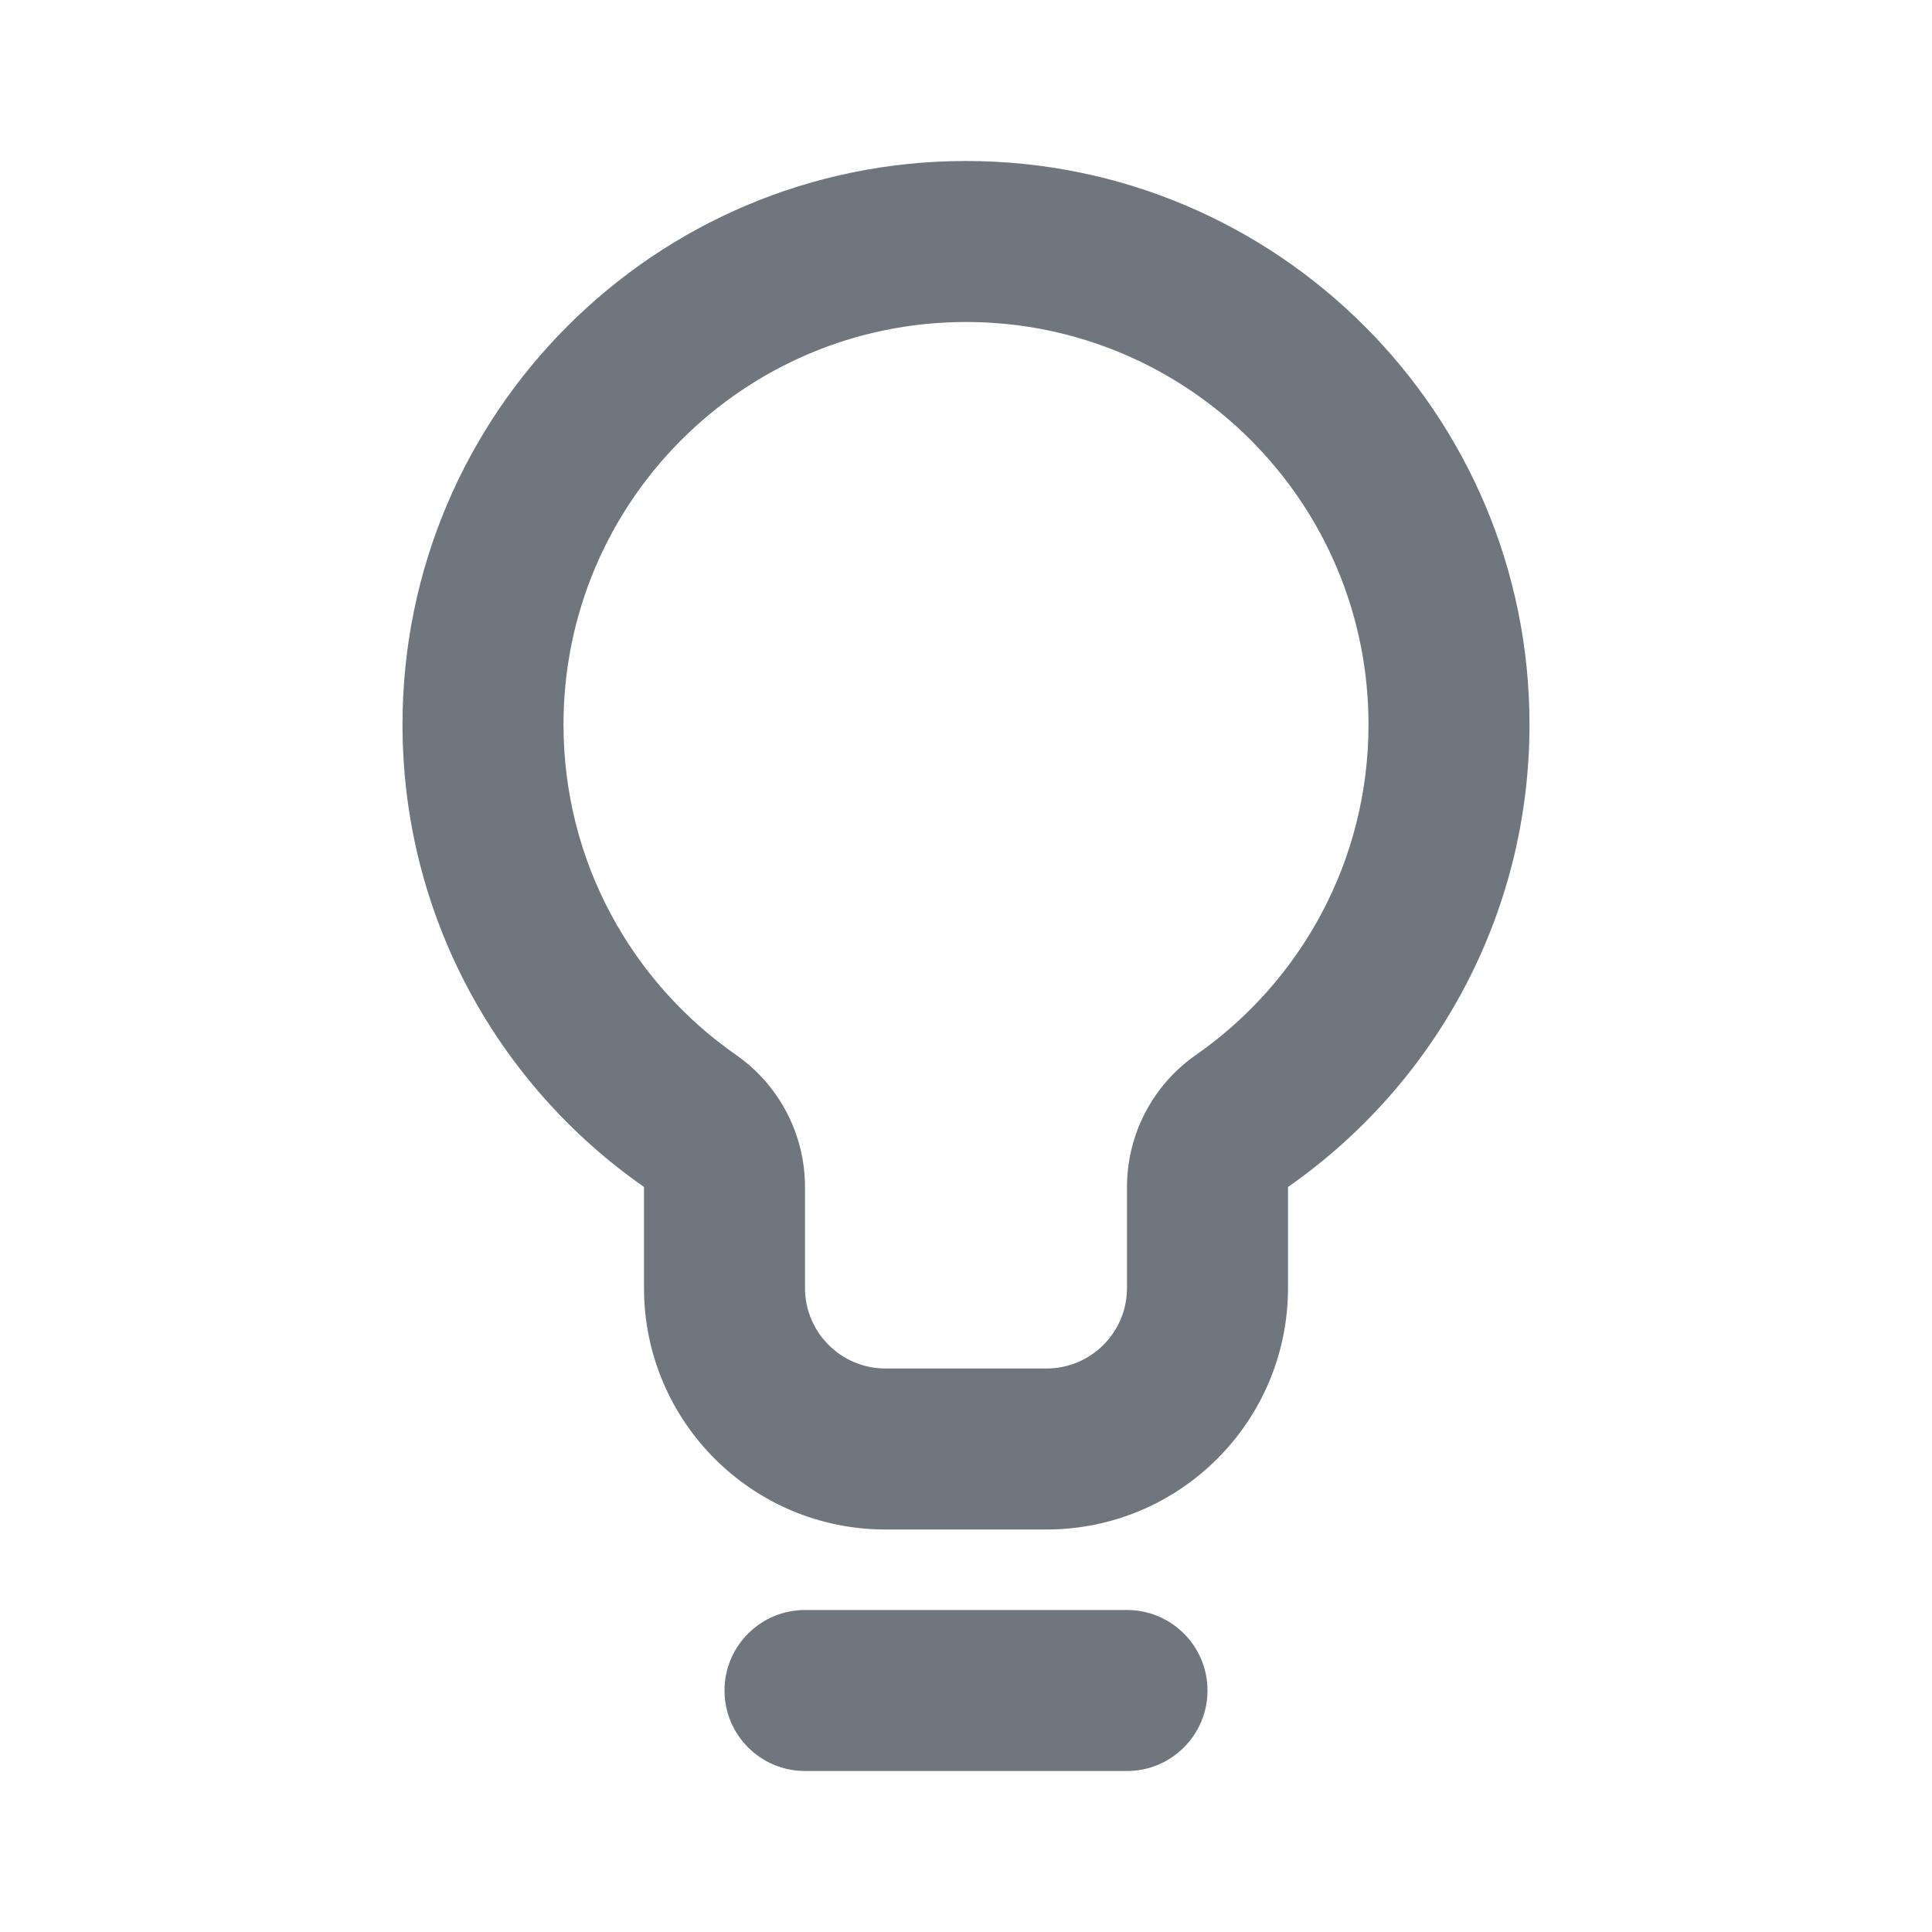
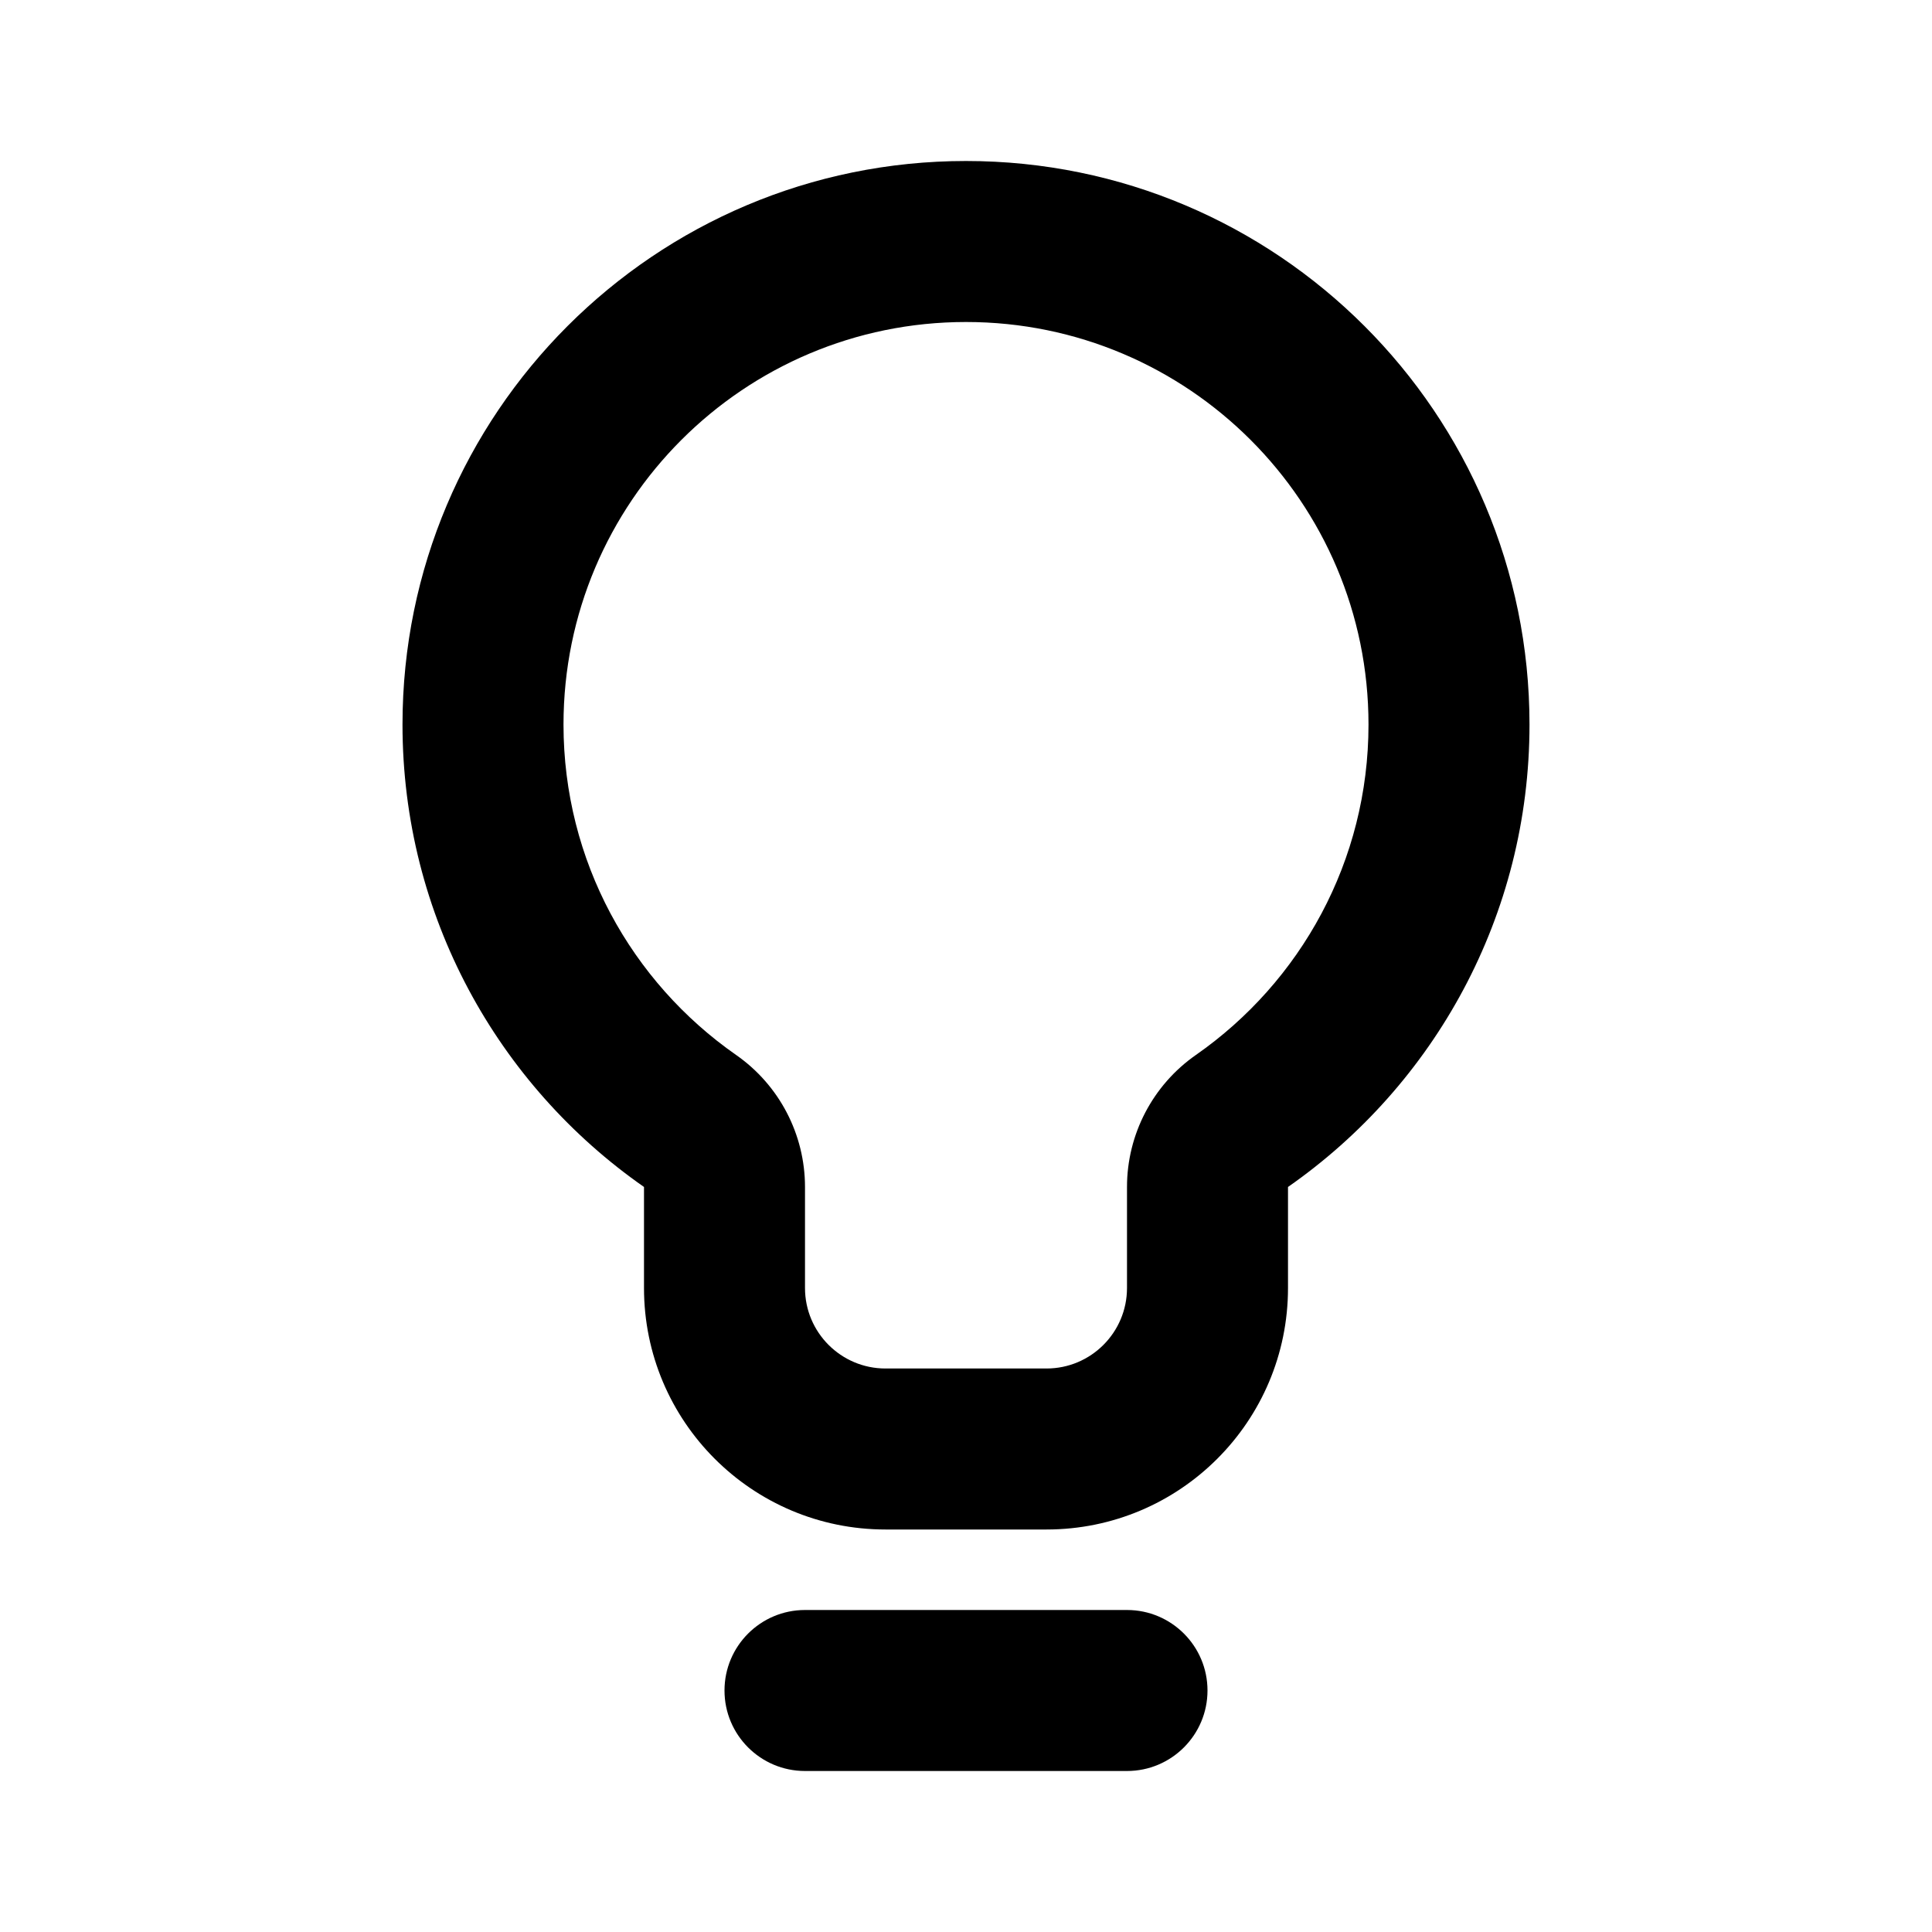
- <svg xmlns="http://www.w3.org/2000/svg" width="24" height="24" color="#6F767E" viewBox="56 16 24 24" fill="none">
+ <svg xmlns="http://www.w3.org/2000/svg" width="24" height="24" viewBox="56 16 24 24" fill="none">
  <path fill-rule="evenodd" clip-rule="evenodd" d="M25 37C25 36.448 25.448 36 26 36H30C30.552 36 31 36.448 31 37C31 37.552 30.552 38 30 38H26C25.448 38 25 37.552 25 37Z" fill="currentColor" />
  <path fill-rule="evenodd" clip-rule="evenodd" d="M31.5 31.64C31.5 31.283 31.694 30.958 31.987 30.755C33.808 29.491 35 27.384 35 25C35 21.134 31.866 18 28 18C24.134 18 21 21.134 21 25C21 27.384 22.192 29.491 24.013 30.754C24.306 30.958 24.5 31.283 24.5 31.64V32C24.5 33.381 25.619 34.5 27 34.5H29C30.381 34.5 31.5 33.381 31.5 32V31.64Z" fill="currentColor" />
  <path fill-rule="evenodd" clip-rule="evenodd" d="M65 37C65 36.448 65.448 36 66 36H70C70.552 36 71 36.448 71 37C71 37.552 70.552 38 70 38H66C65.448 38 65 37.552 65 37Z" fill="currentColor" />
  <path fill-rule="evenodd" clip-rule="evenodd" d="M70 30.745C70 30.091 70.32 29.479 70.856 29.105C72.156 28.198 73 26.697 73 25C73 22.239 70.761 20 68 20C65.239 20 63 22.239 63 25C63 26.697 63.844 28.198 65.144 29.105C65.68 29.479 66 30.091 66 30.745V32C66 32.552 66.448 33 67 33H69C69.552 33 70 32.552 70 32V30.745ZM64 30.745C62.187 29.48 61 27.379 61 25C61 21.134 64.134 18 68 18C71.866 18 75 21.134 75 25C75 27.379 73.814 29.48 72 30.745V32C72 33.657 70.657 35 69 35H67C65.343 35 64 33.657 64 32V30.745Z" fill="currentColor" />
</svg>
